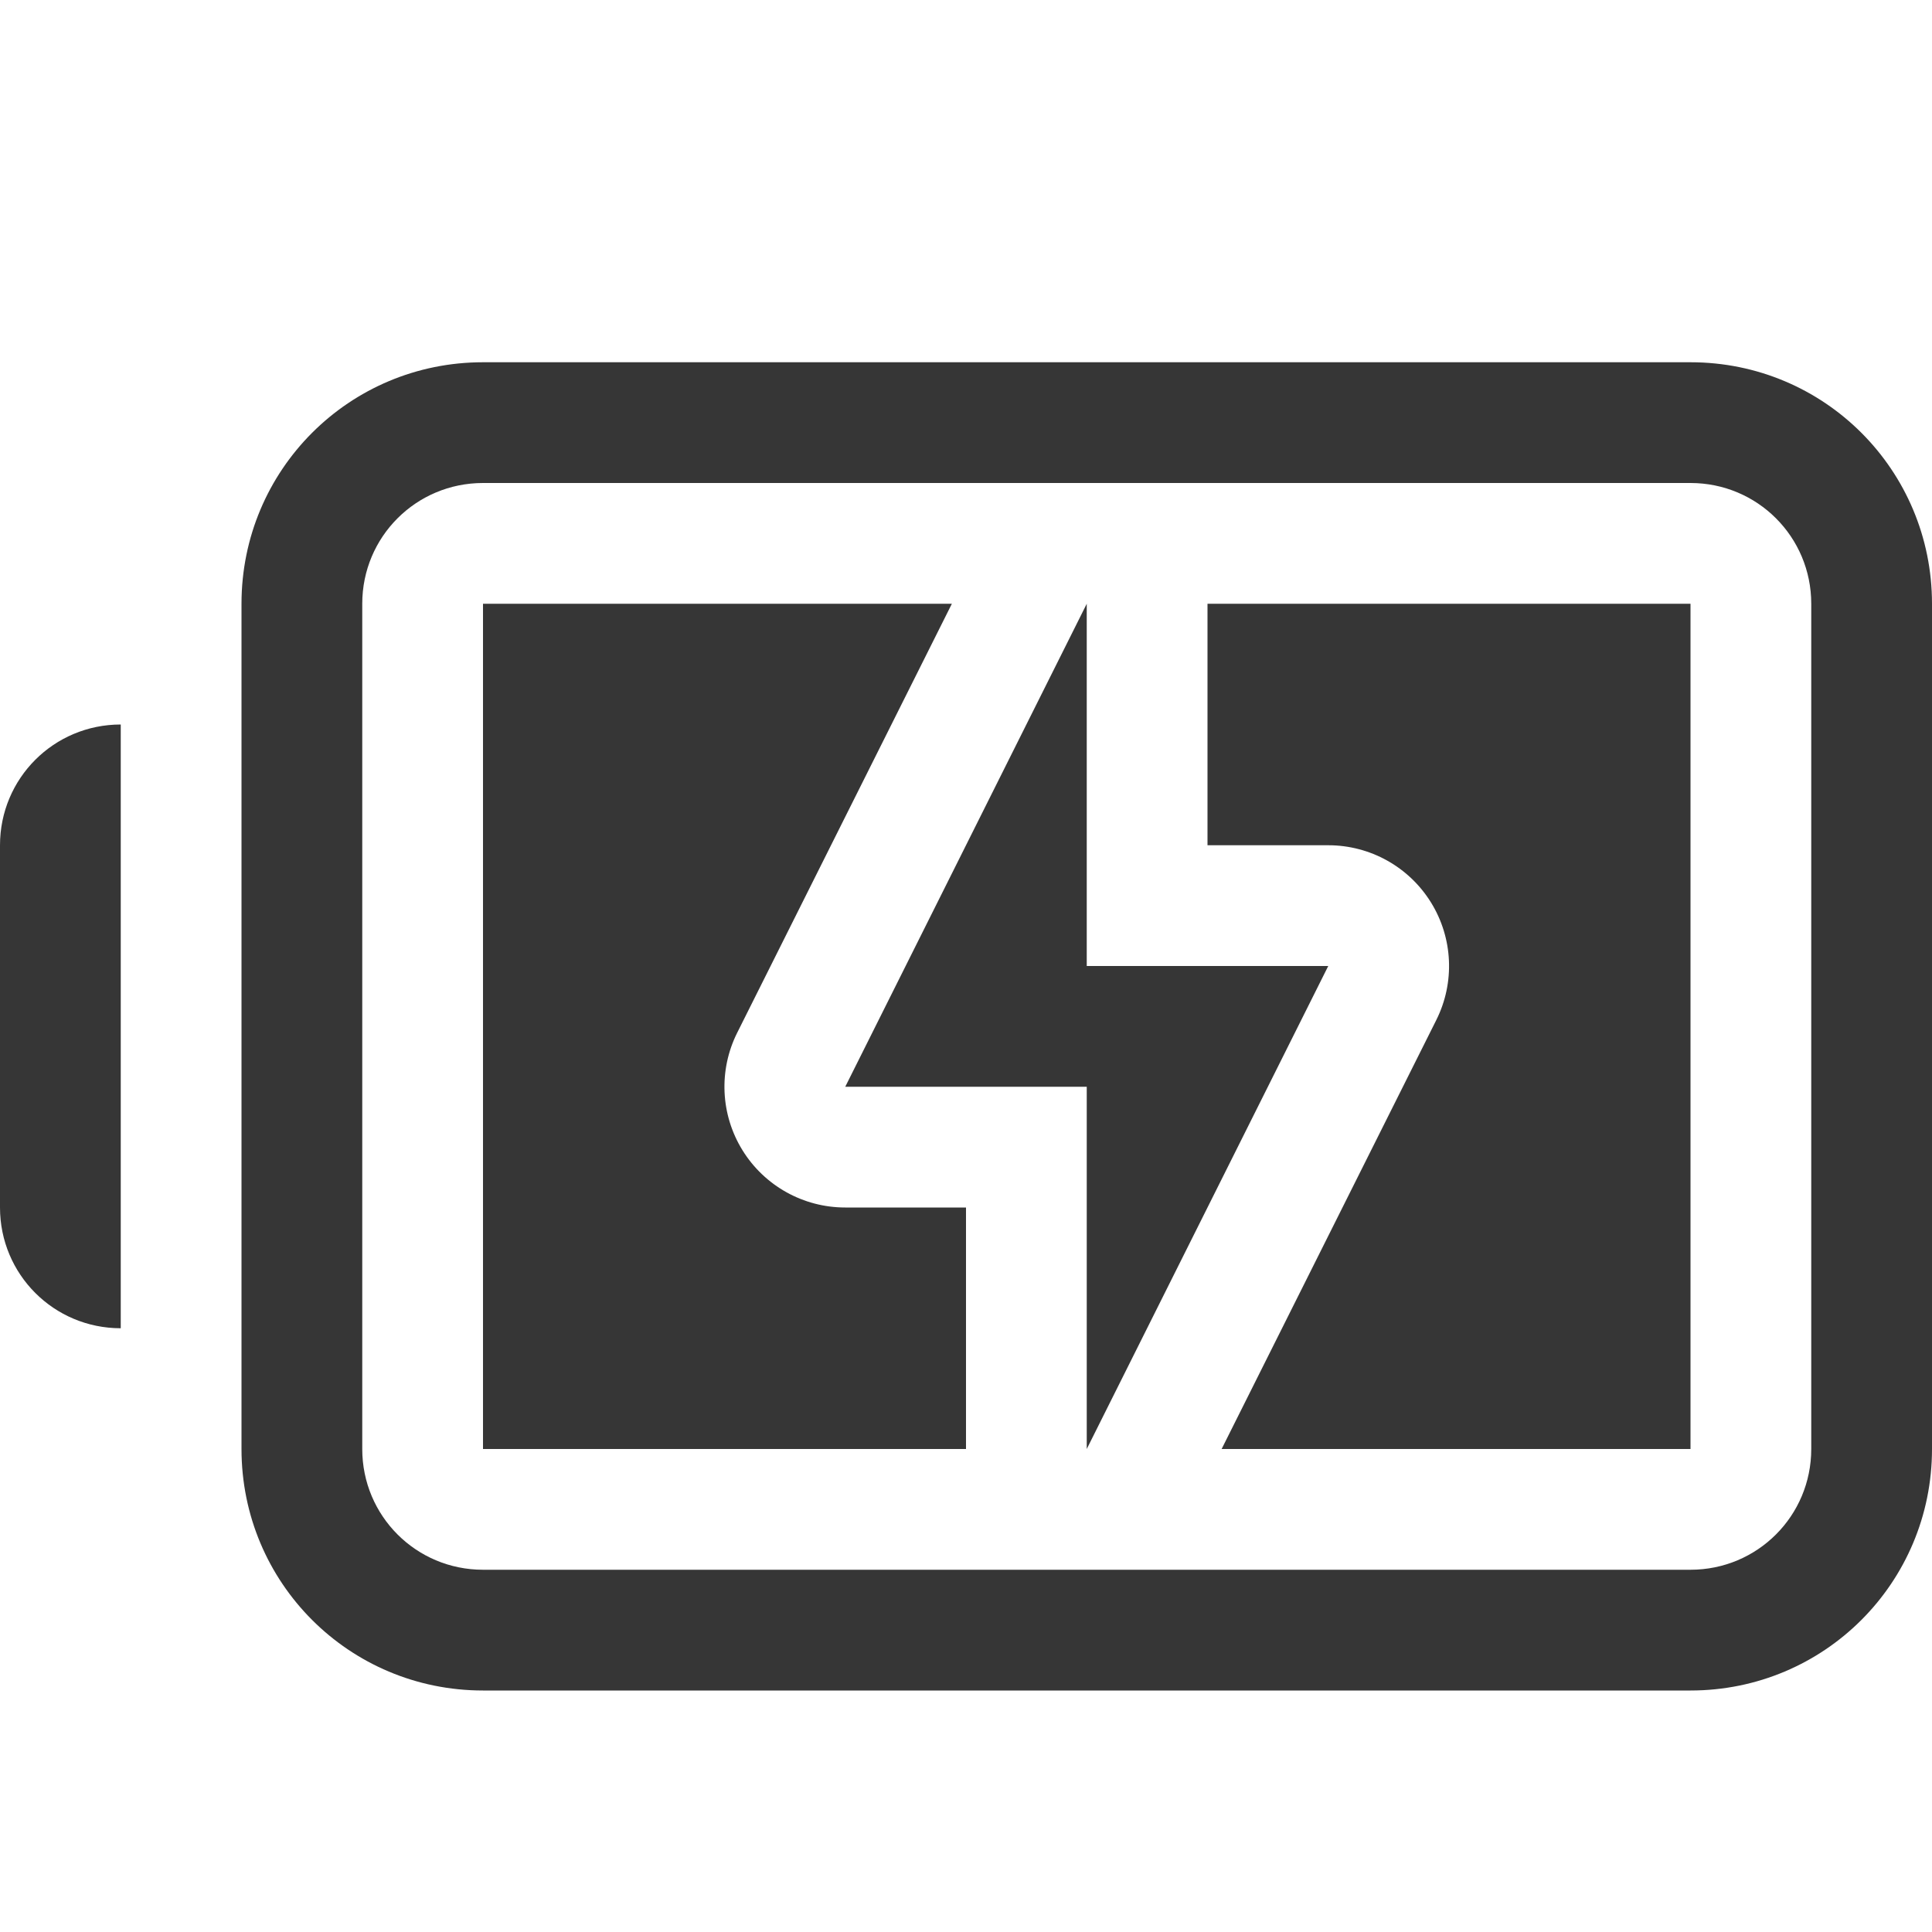
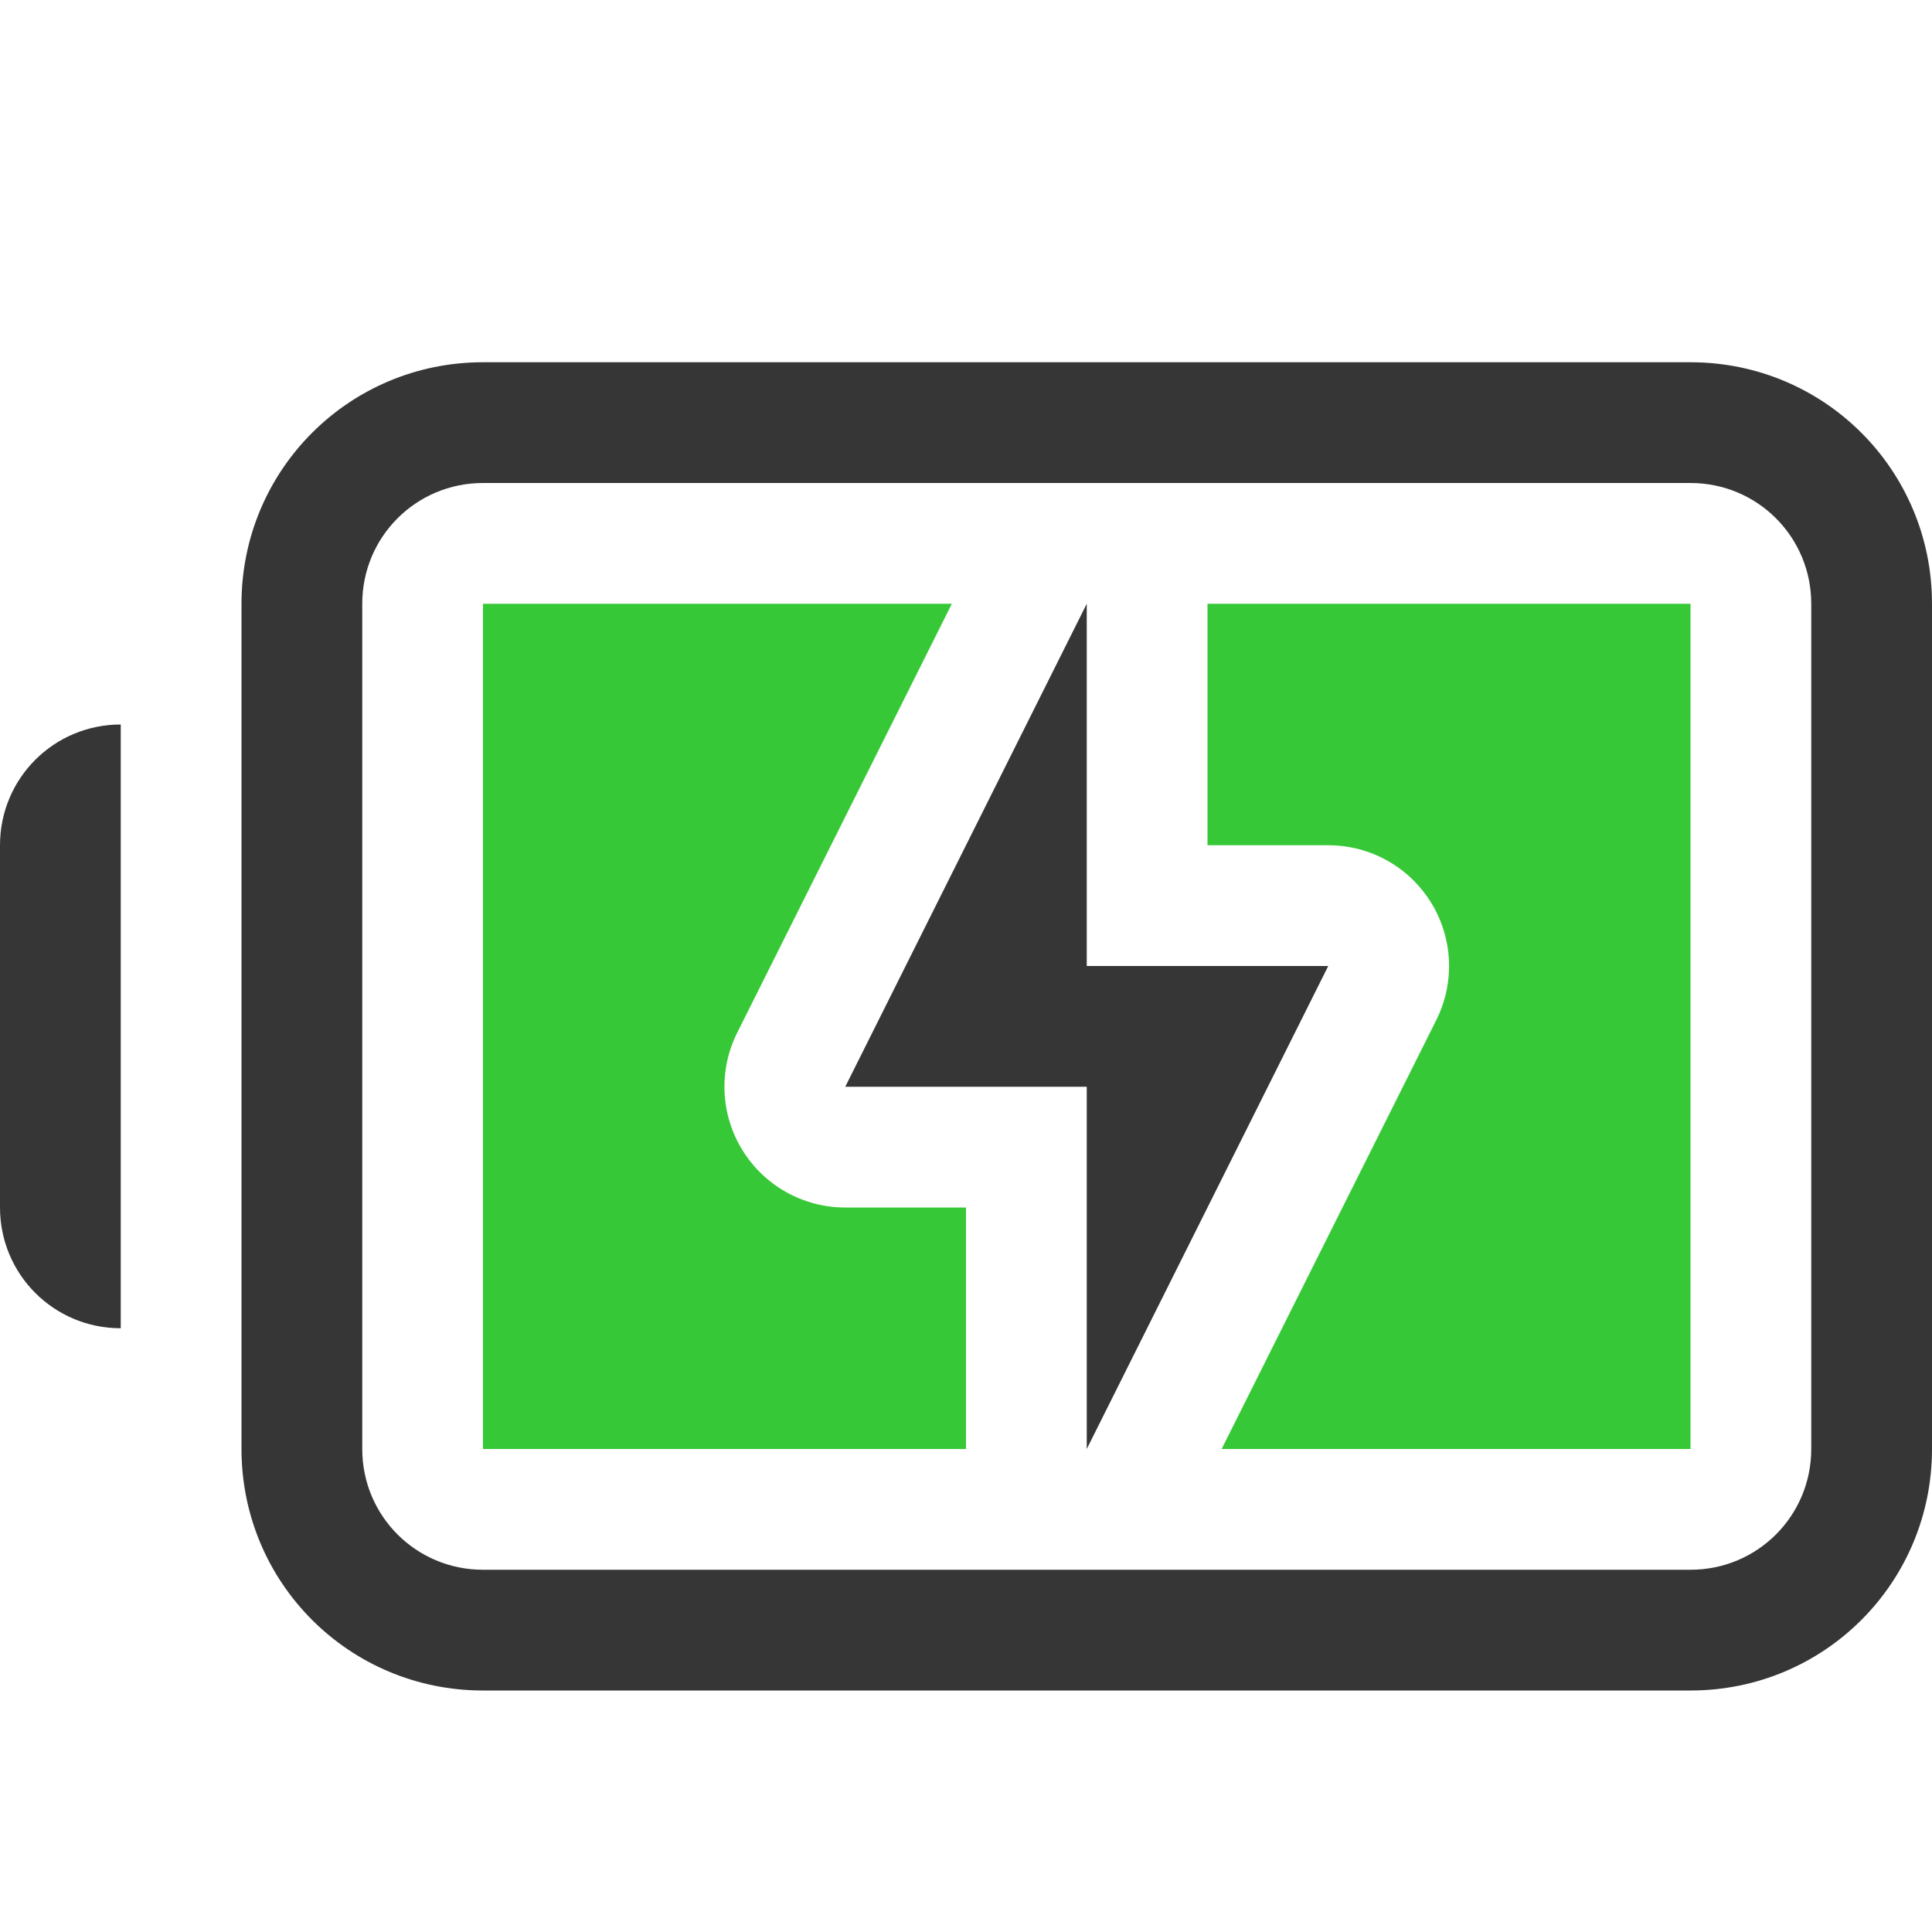
<svg xmlns="http://www.w3.org/2000/svg" width="16" height="16" viewBox="0 0 16 16" version="1.1" id="svg5">
  <defs id="defs2" />
  <path d="M 1,6 C 0.446,6 0,6.446 0,7 v 3 c 0,0.554 0.446,1 1,1 z M 4,3 C 2.892,3 2,3.892 2,5 v 7 c 0,1.108 0.892,2 2,2 h 10 c 1.108,0 2,-0.892 2,-2 V 5 C 16,3.892 15.108,3 14,3 Z m 0,1 h 10 c 0.554,0 1,0.446 1,1 v 7 c 0,0.554 -0.446,1 -1,1 H 4 C 3.446,13 3,12.554 3,12 V 5 C 3,4.446 3.446,4 4,4 Z" id="path1017" style="fill:#363636;fill-opacity:1" />
-   <path id="path1056" style="fill-opacity:1;stroke-width:1.08;fill:#363636" d="M 4 5 L 4 12 L 8 12 L 8 10 L 7 10 A 1 1 0 0 1 6.105 8.553 L 7.883 5 L 4 5 z M 10 5 L 10 7 L 11 7 A 1 1 0 0 1 11.895 8.447 L 10.117 12 L 14 12 L 14 5 L 10 5 z " />
+   <path id="path1056" style="fill-opacity:1;stroke-width:1.08;fill:#37c837" class="success" d="M 4 5 L 4 12 L 8 12 L 8 10 L 7 10 A 1 1 0 0 1 6.105 8.553 L 7.883 5 L 4 5 z M 10 5 L 10 7 L 11 7 A 1 1 0 0 1 11.895 8.447 L 10.117 12 L 14 12 L 14 5 L 10 5 z " />
  <path style="color:#000000;fill:#363636;stroke:none;stroke-width:2;stroke-linecap:round;stroke-linejoin:round;-inkscape-stroke:none;fill-opacity:1" d="m 9,5 v 3 h 2 L 9,12 V 9 H 7 Z" id="path2100" />
</svg>
